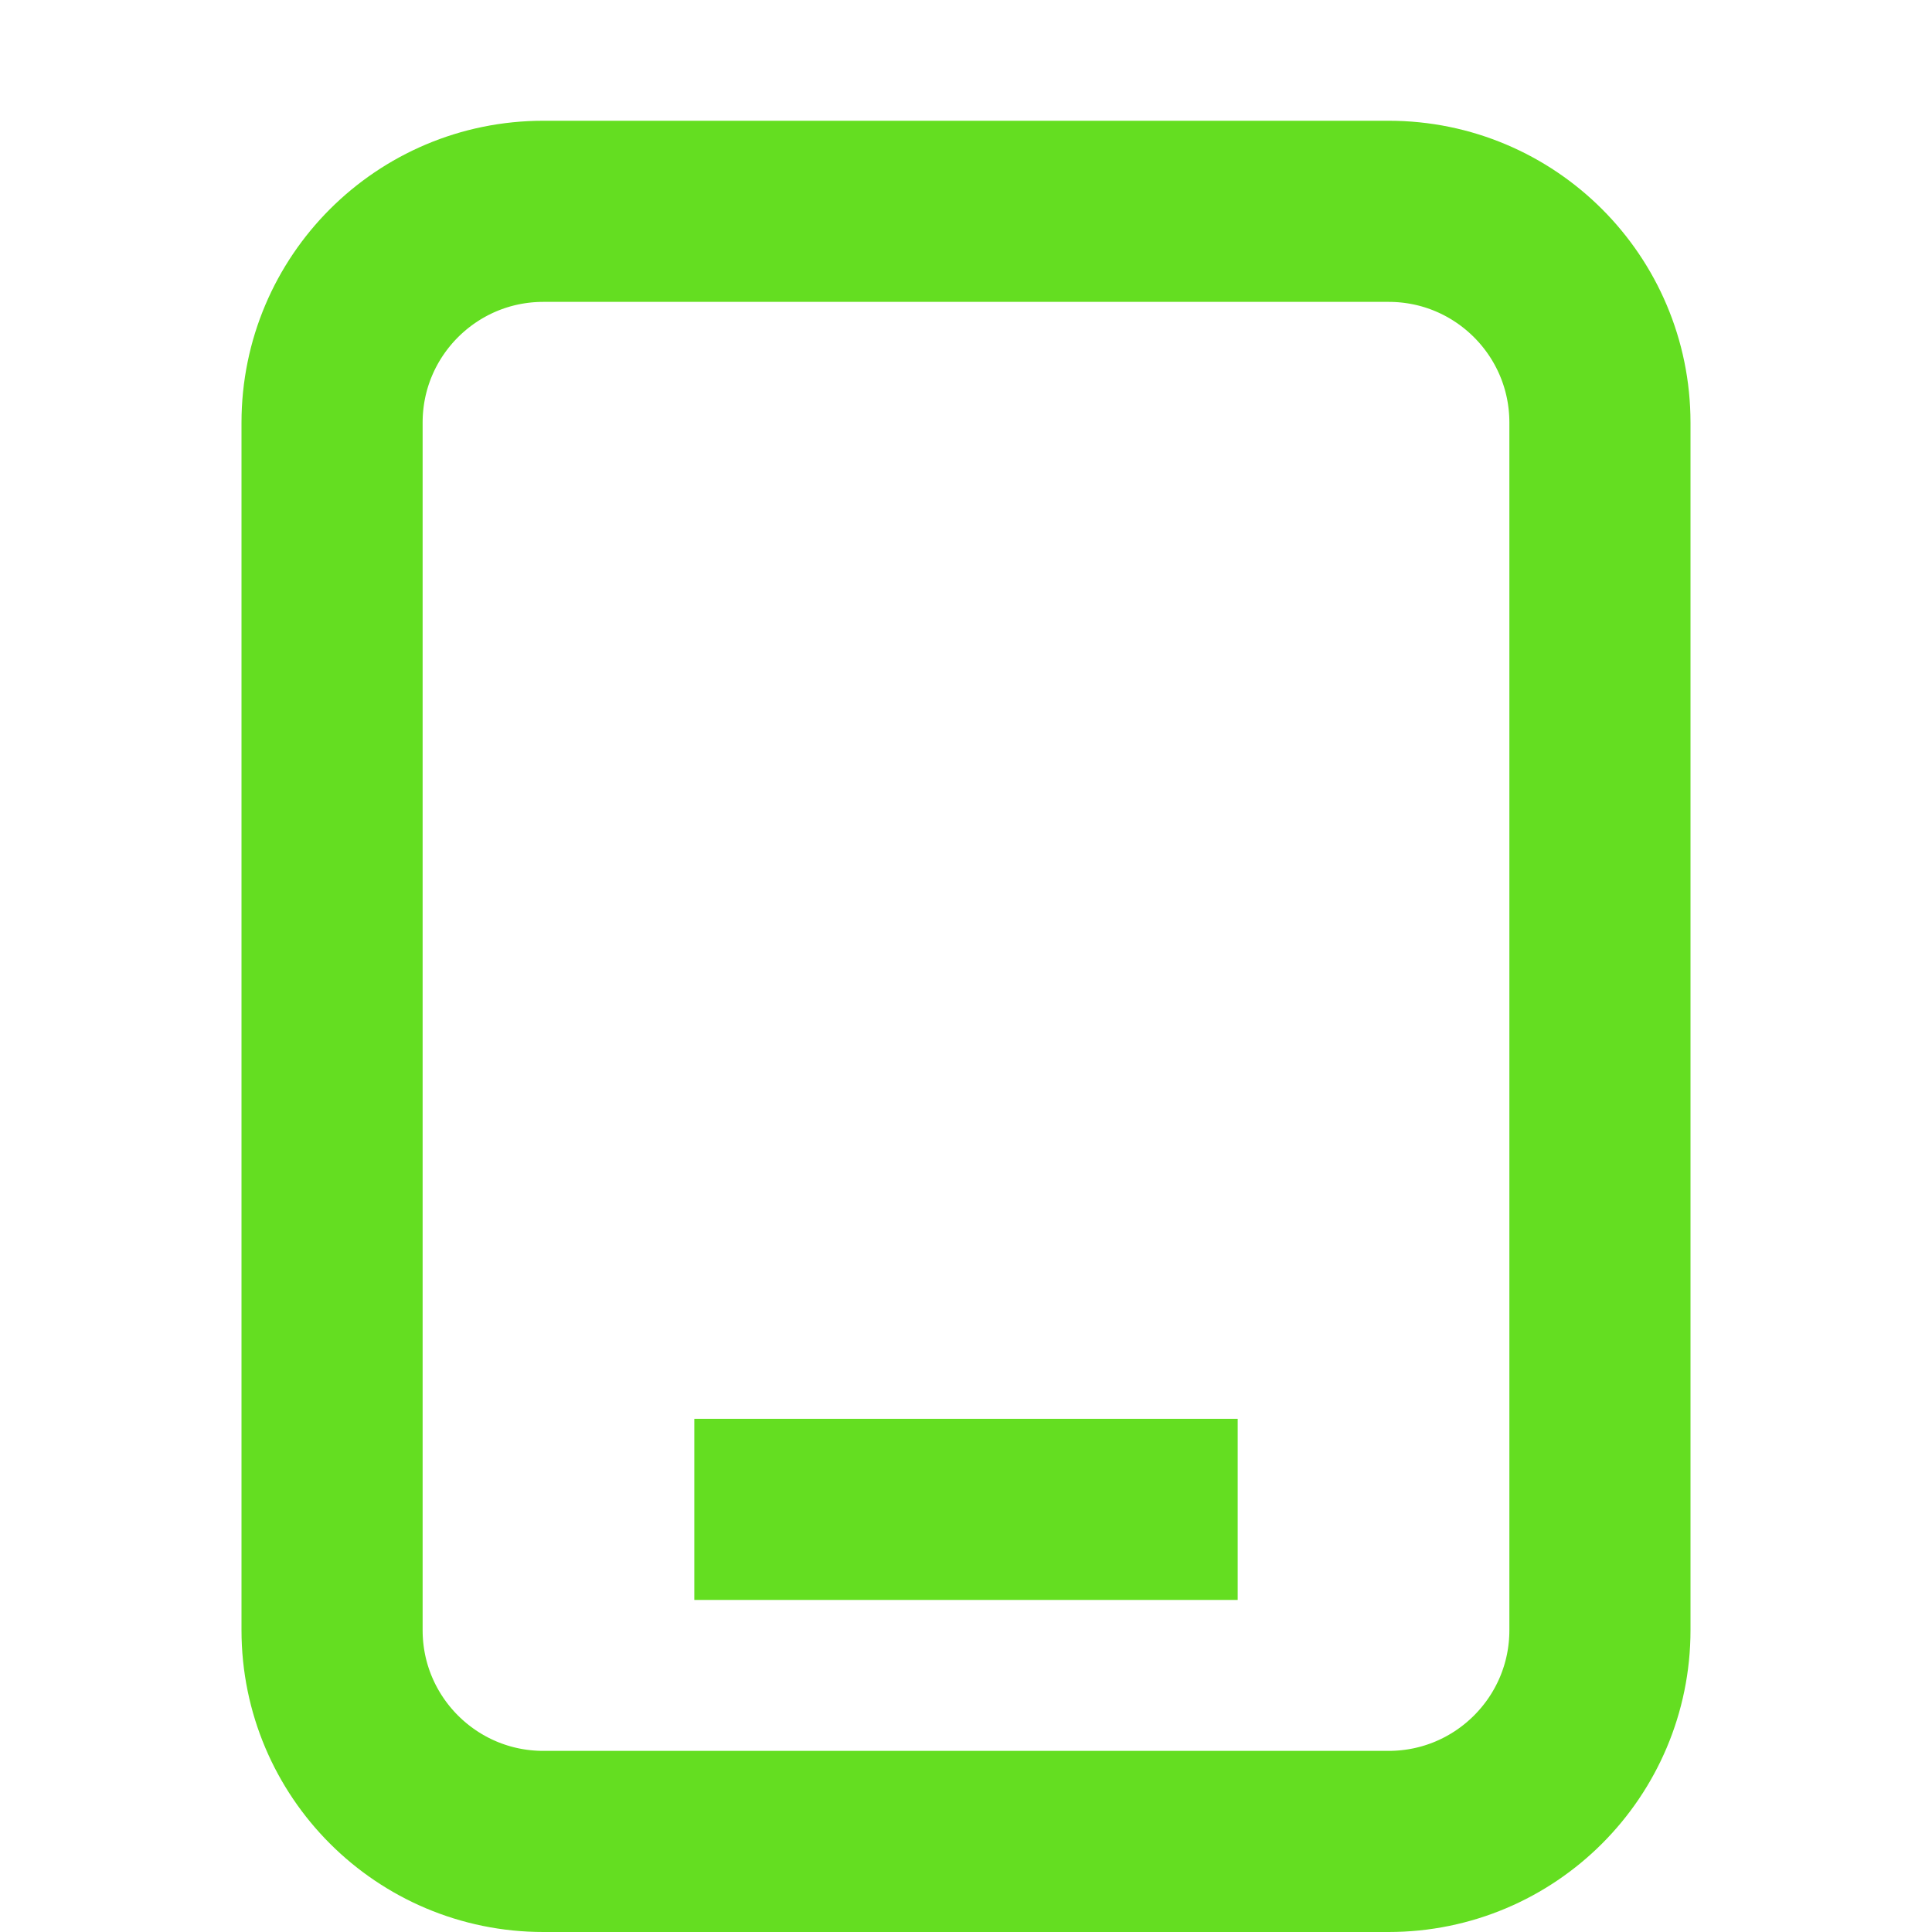
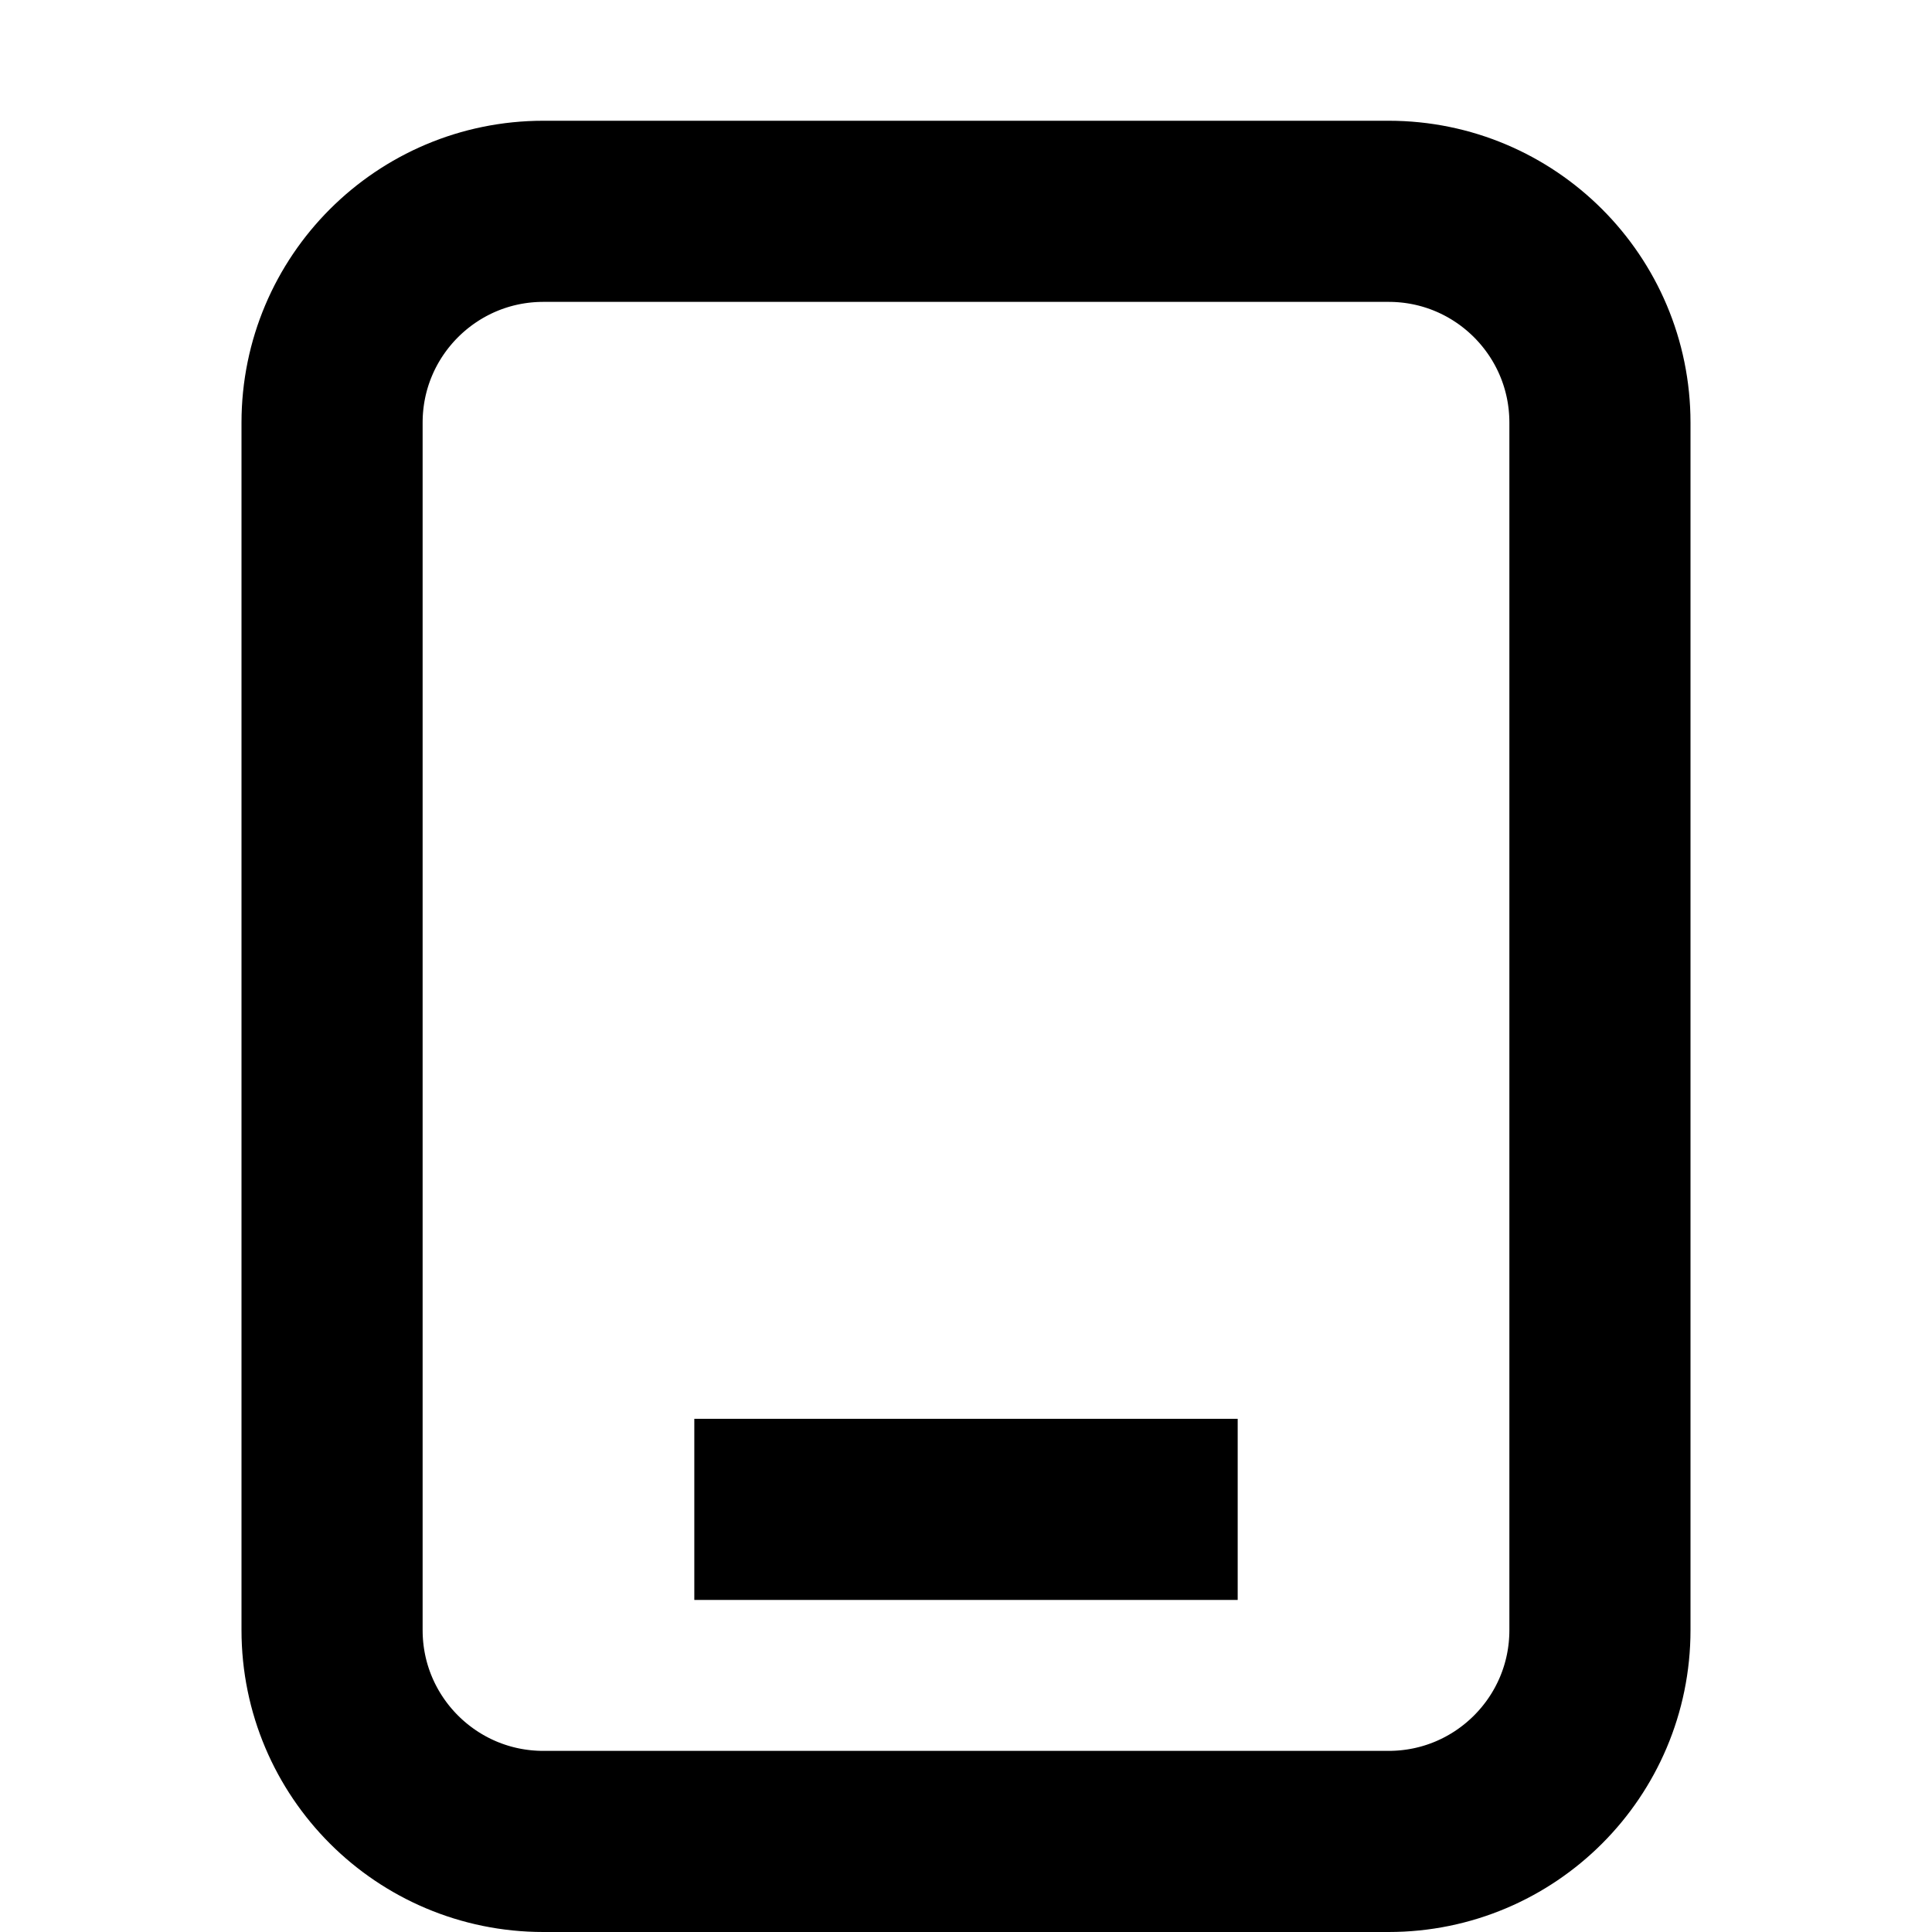
<svg xmlns="http://www.w3.org/2000/svg" width="16" height="16" viewBox="0 0 16 16" fill="none">
-   <rect x="2.75" y="1.75" width="10.5" height="13.5" rx="1.75" stroke="#64de21" stroke-width="1.5" />
-   <path d="M6.5 12.5H9.5" stroke="#64de21" stroke-width="1.5" stroke-linecap="square" />
+   <rect x="2.75" y="1.75" width="10.5" height="13.5" rx="1.75" stroke="currentColor" stroke-width="1.5" />
+   <path d="M6.5 12.5H9.5" stroke="currentColor" stroke-width="1.5" stroke-linecap="square" />
</svg>
